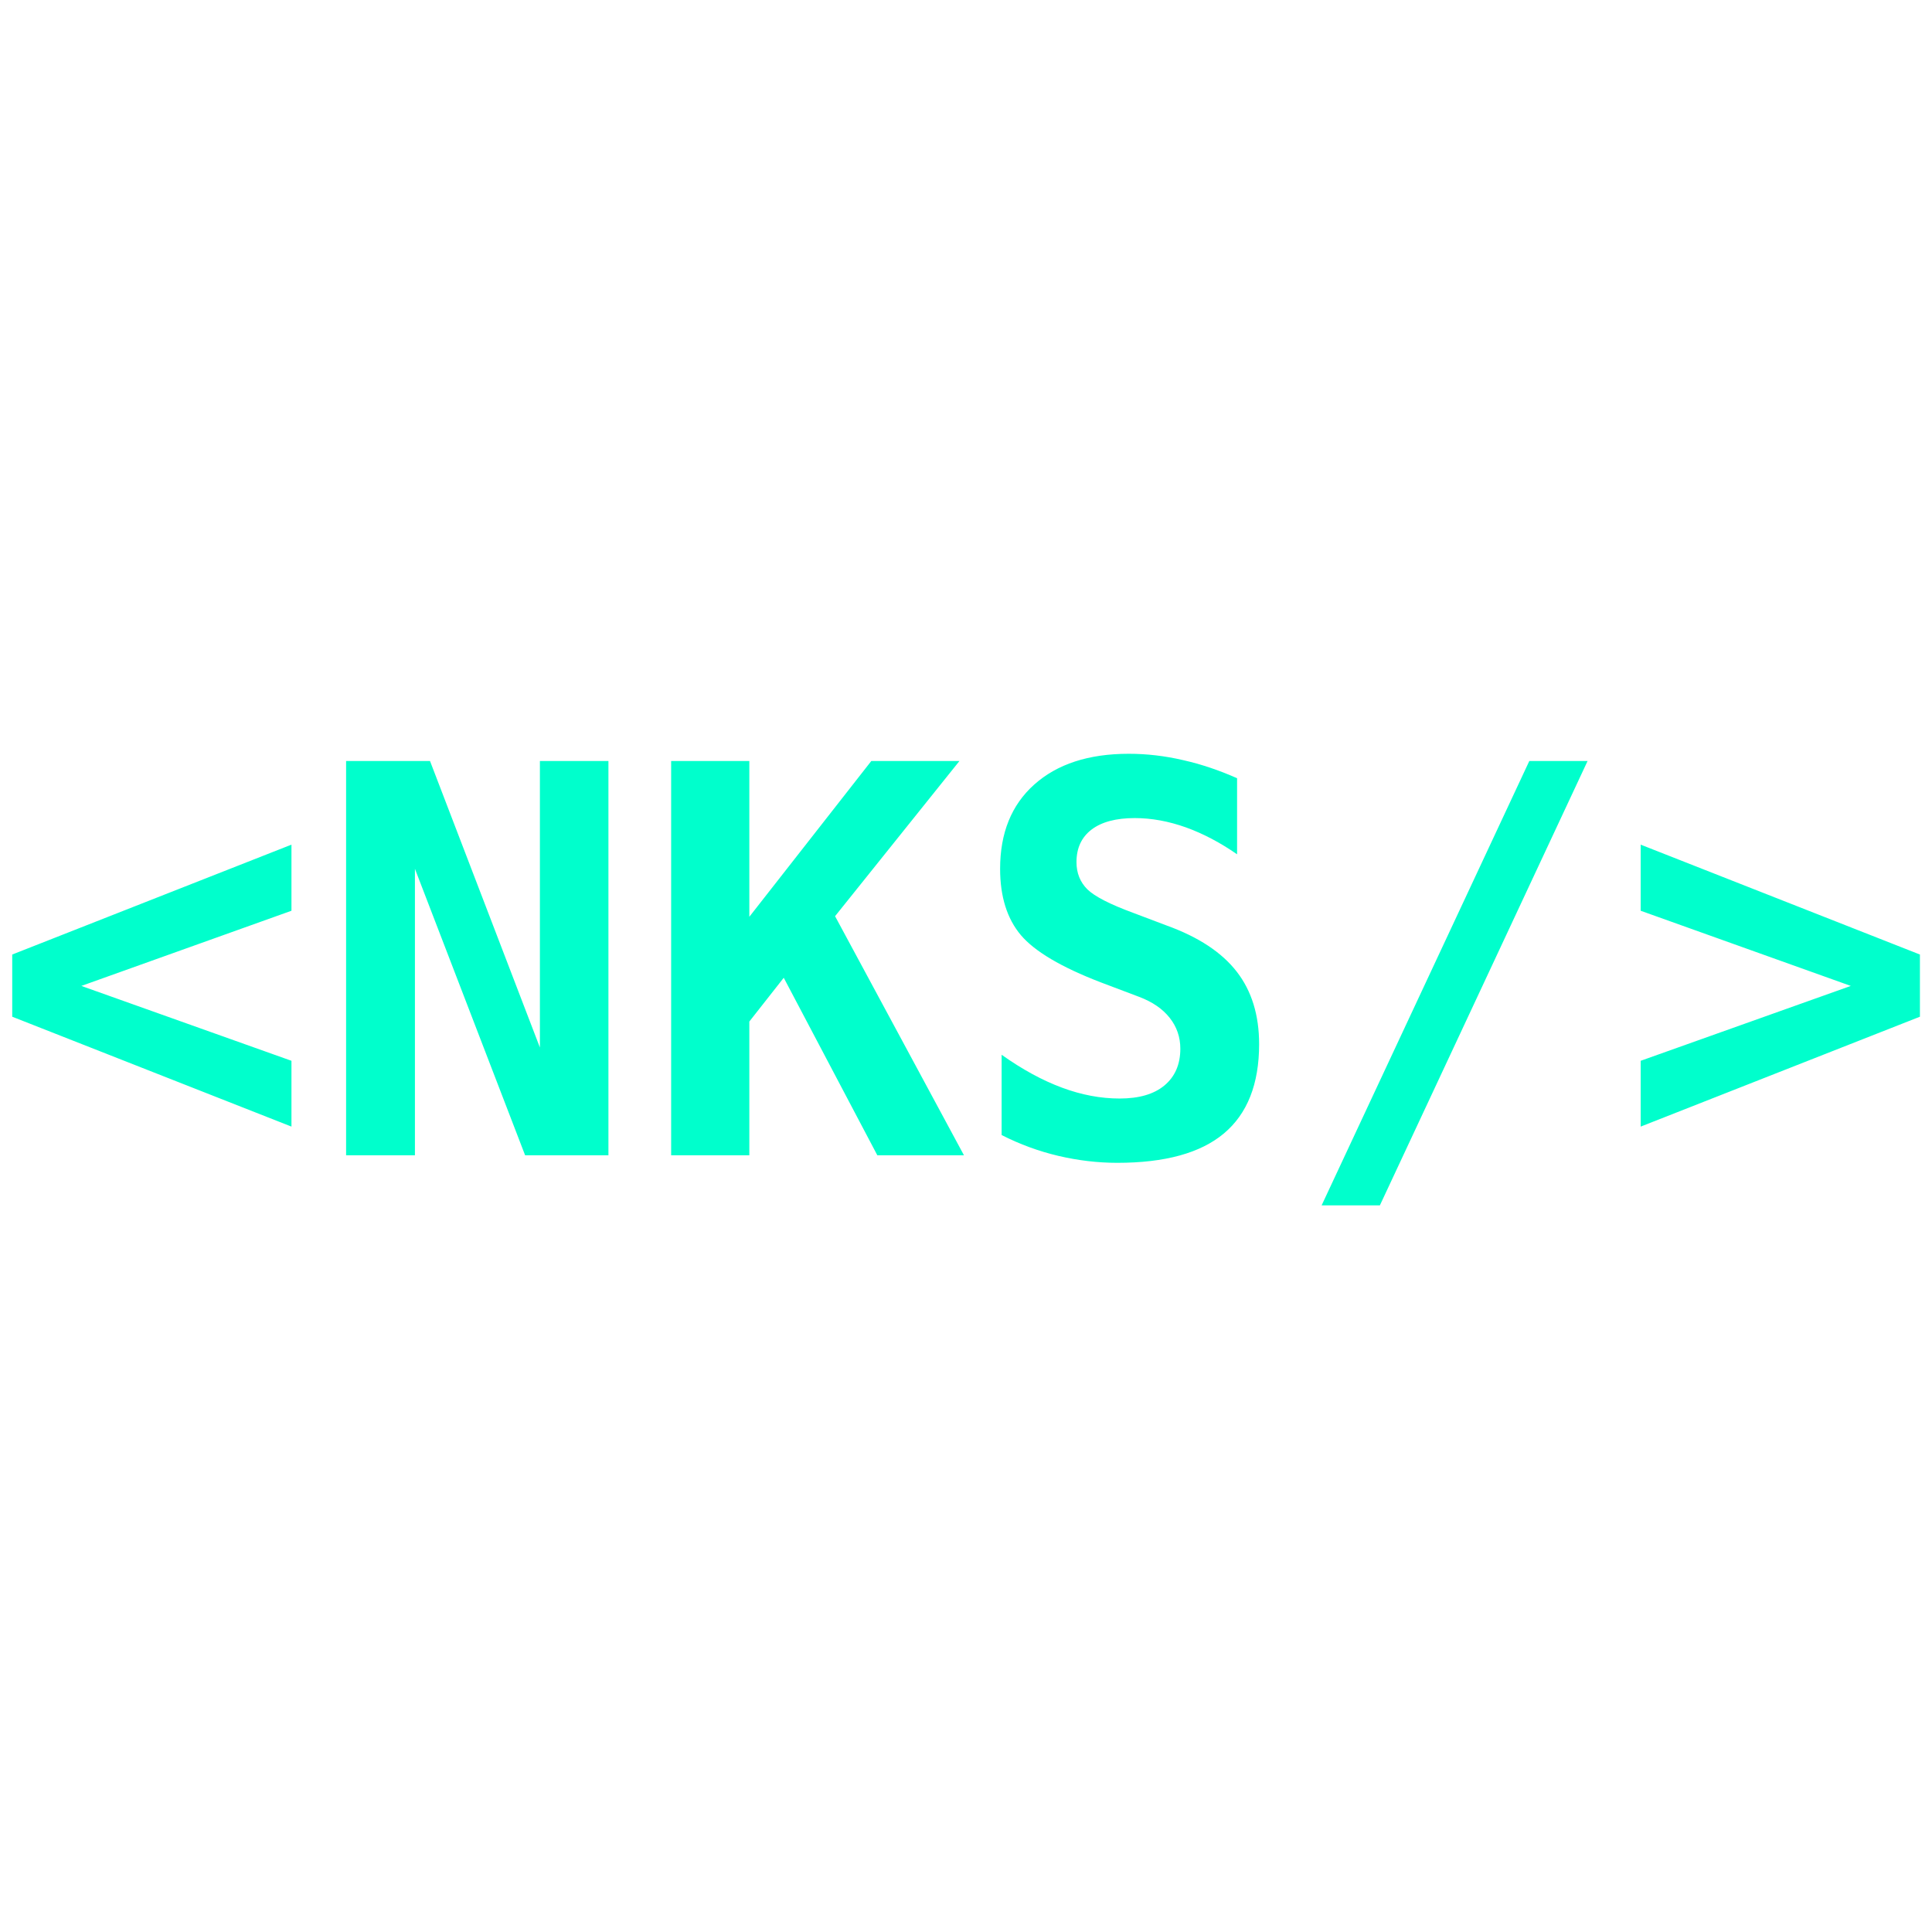
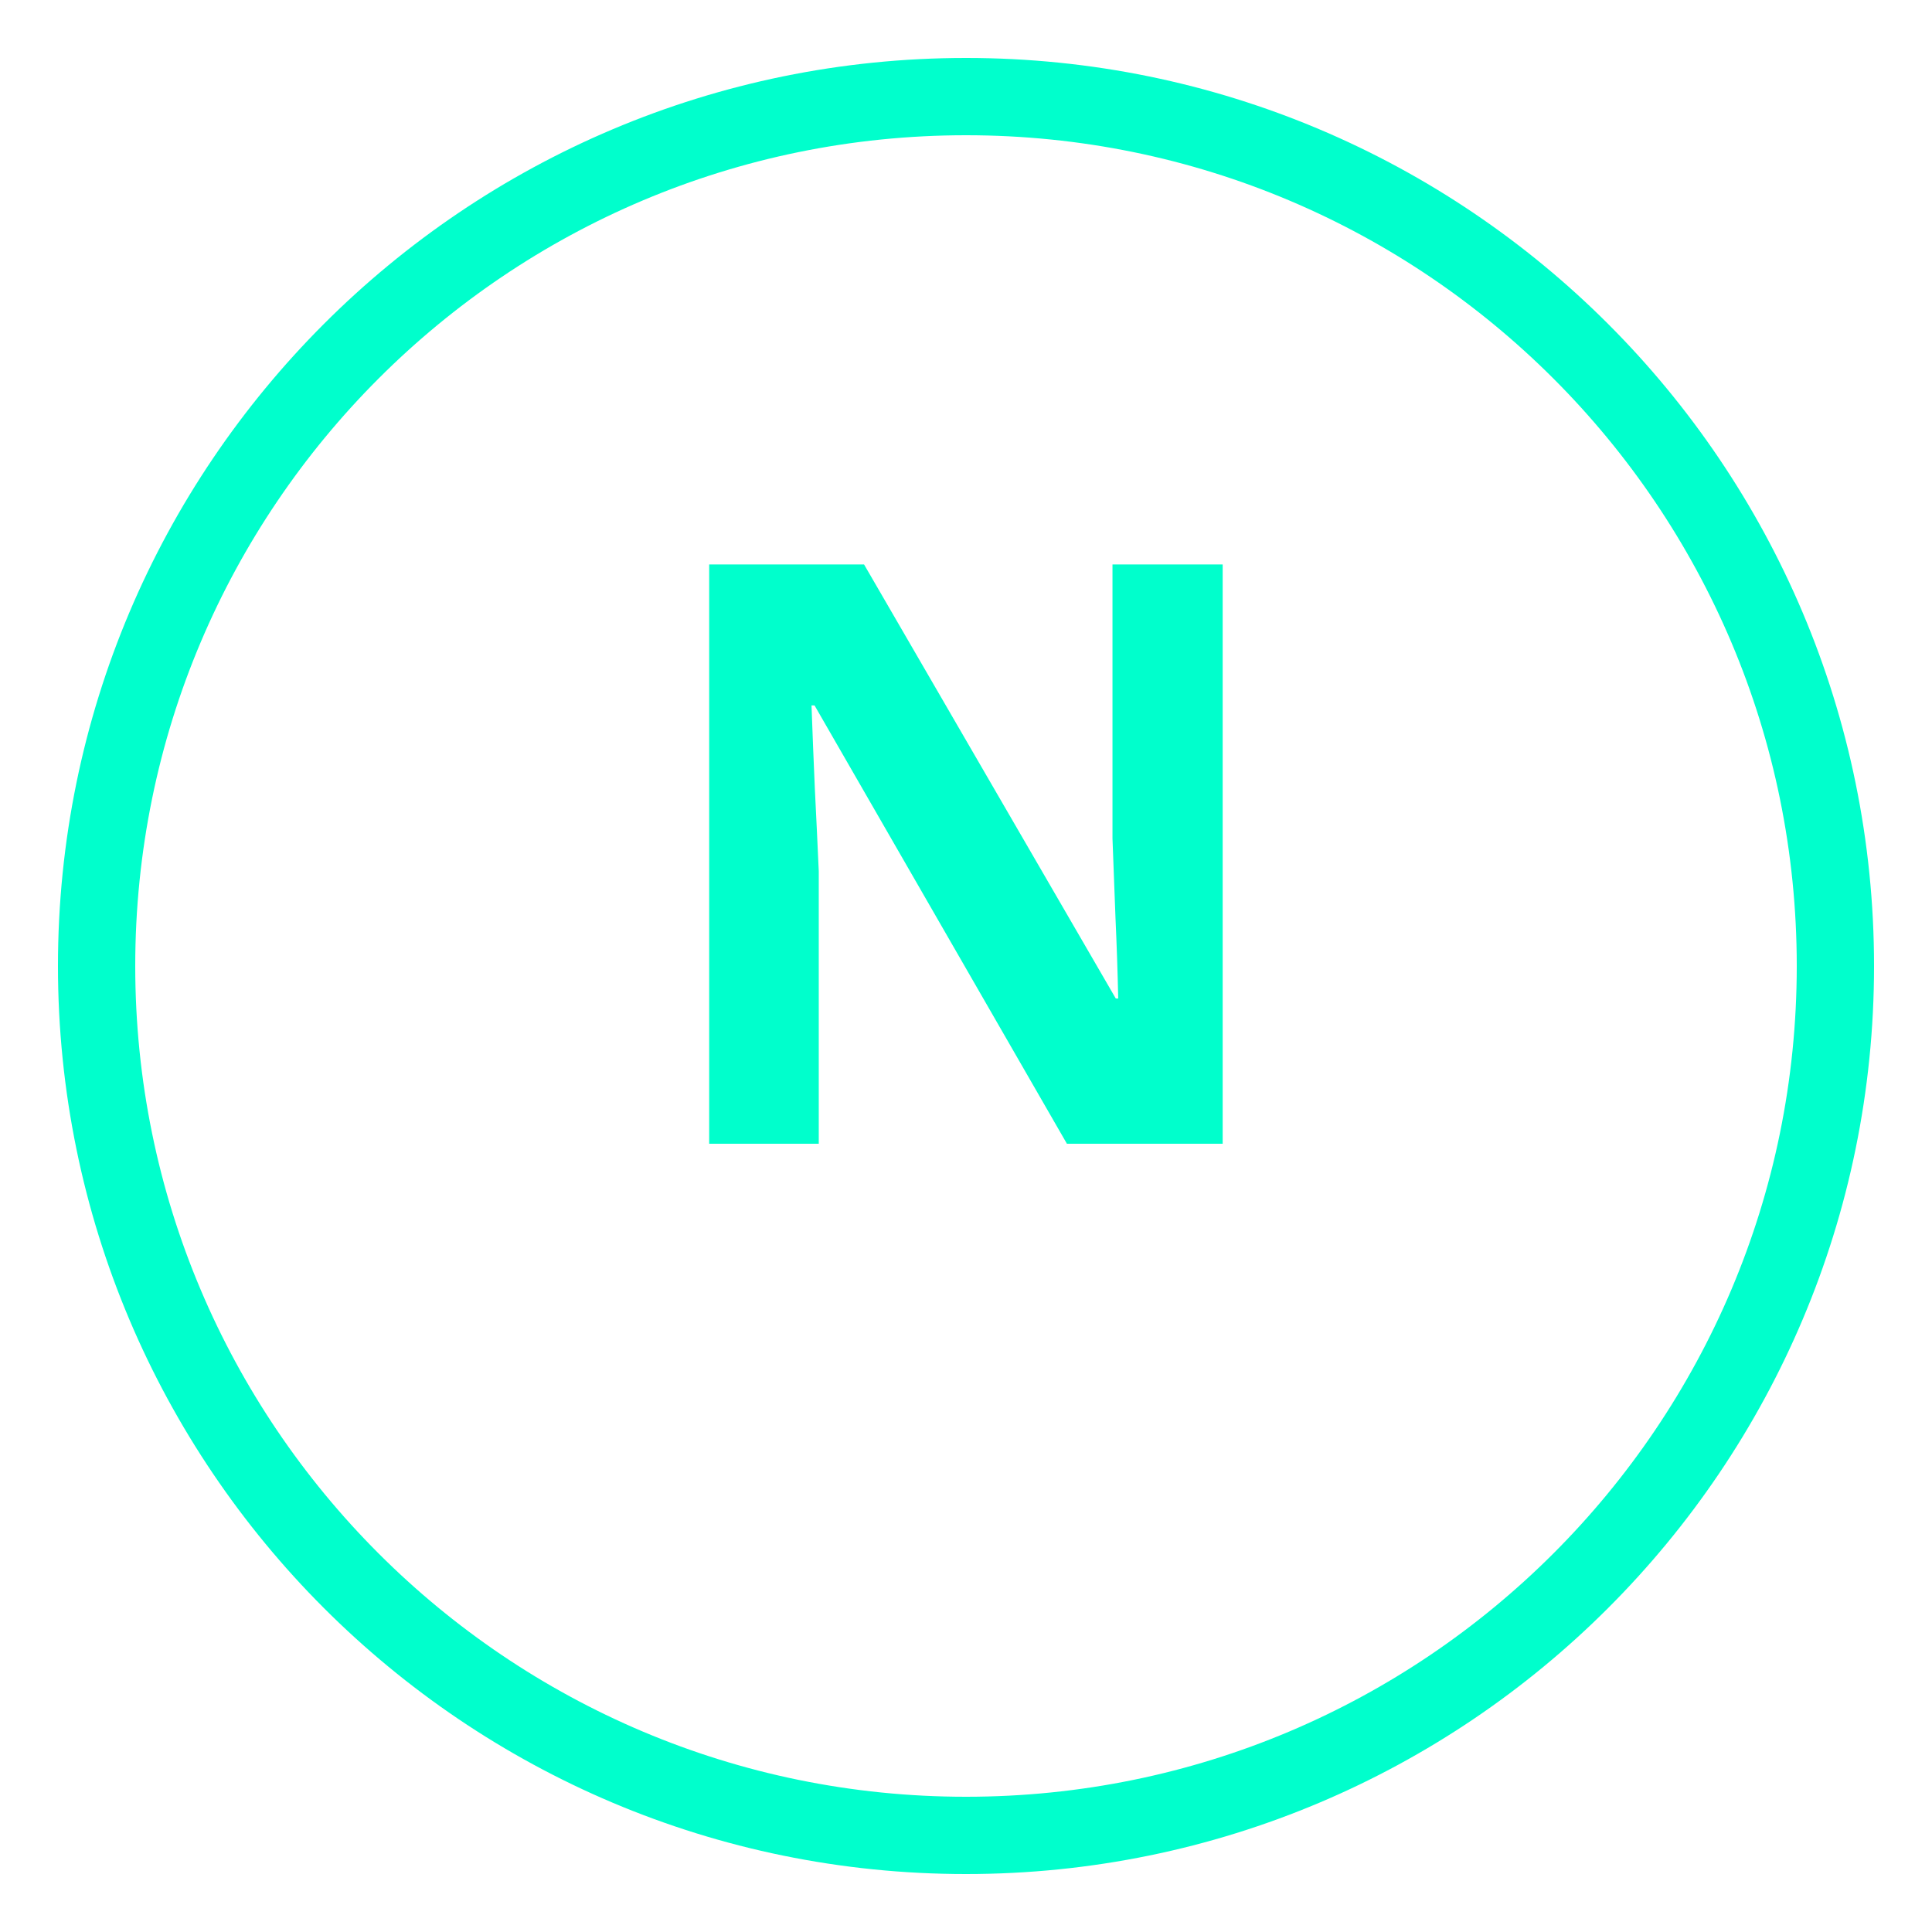
<svg xmlns="http://www.w3.org/2000/svg" width="100" height="100" viewBox="0 0 100 100">
-   <text x="50%" y="50%" text-anchor="middle" fill="#00FFCC" font-size="28" font-family="Consolas, monospace" font-weight="bold" dy=".35em">
-     &lt;NKS/&gt;
+   <circle cx="50" cy="50" r="45" stroke="#00FFCC" stroke-width="4" fill="none" />
+   <text x="50%" y="55%" text-anchor="middle" fill="#00FFCC" font-size="42" font-family="Segoe UI, sans-serif" font-weight="bold" dy=".1em">
+     N
  </text>
</svg>
